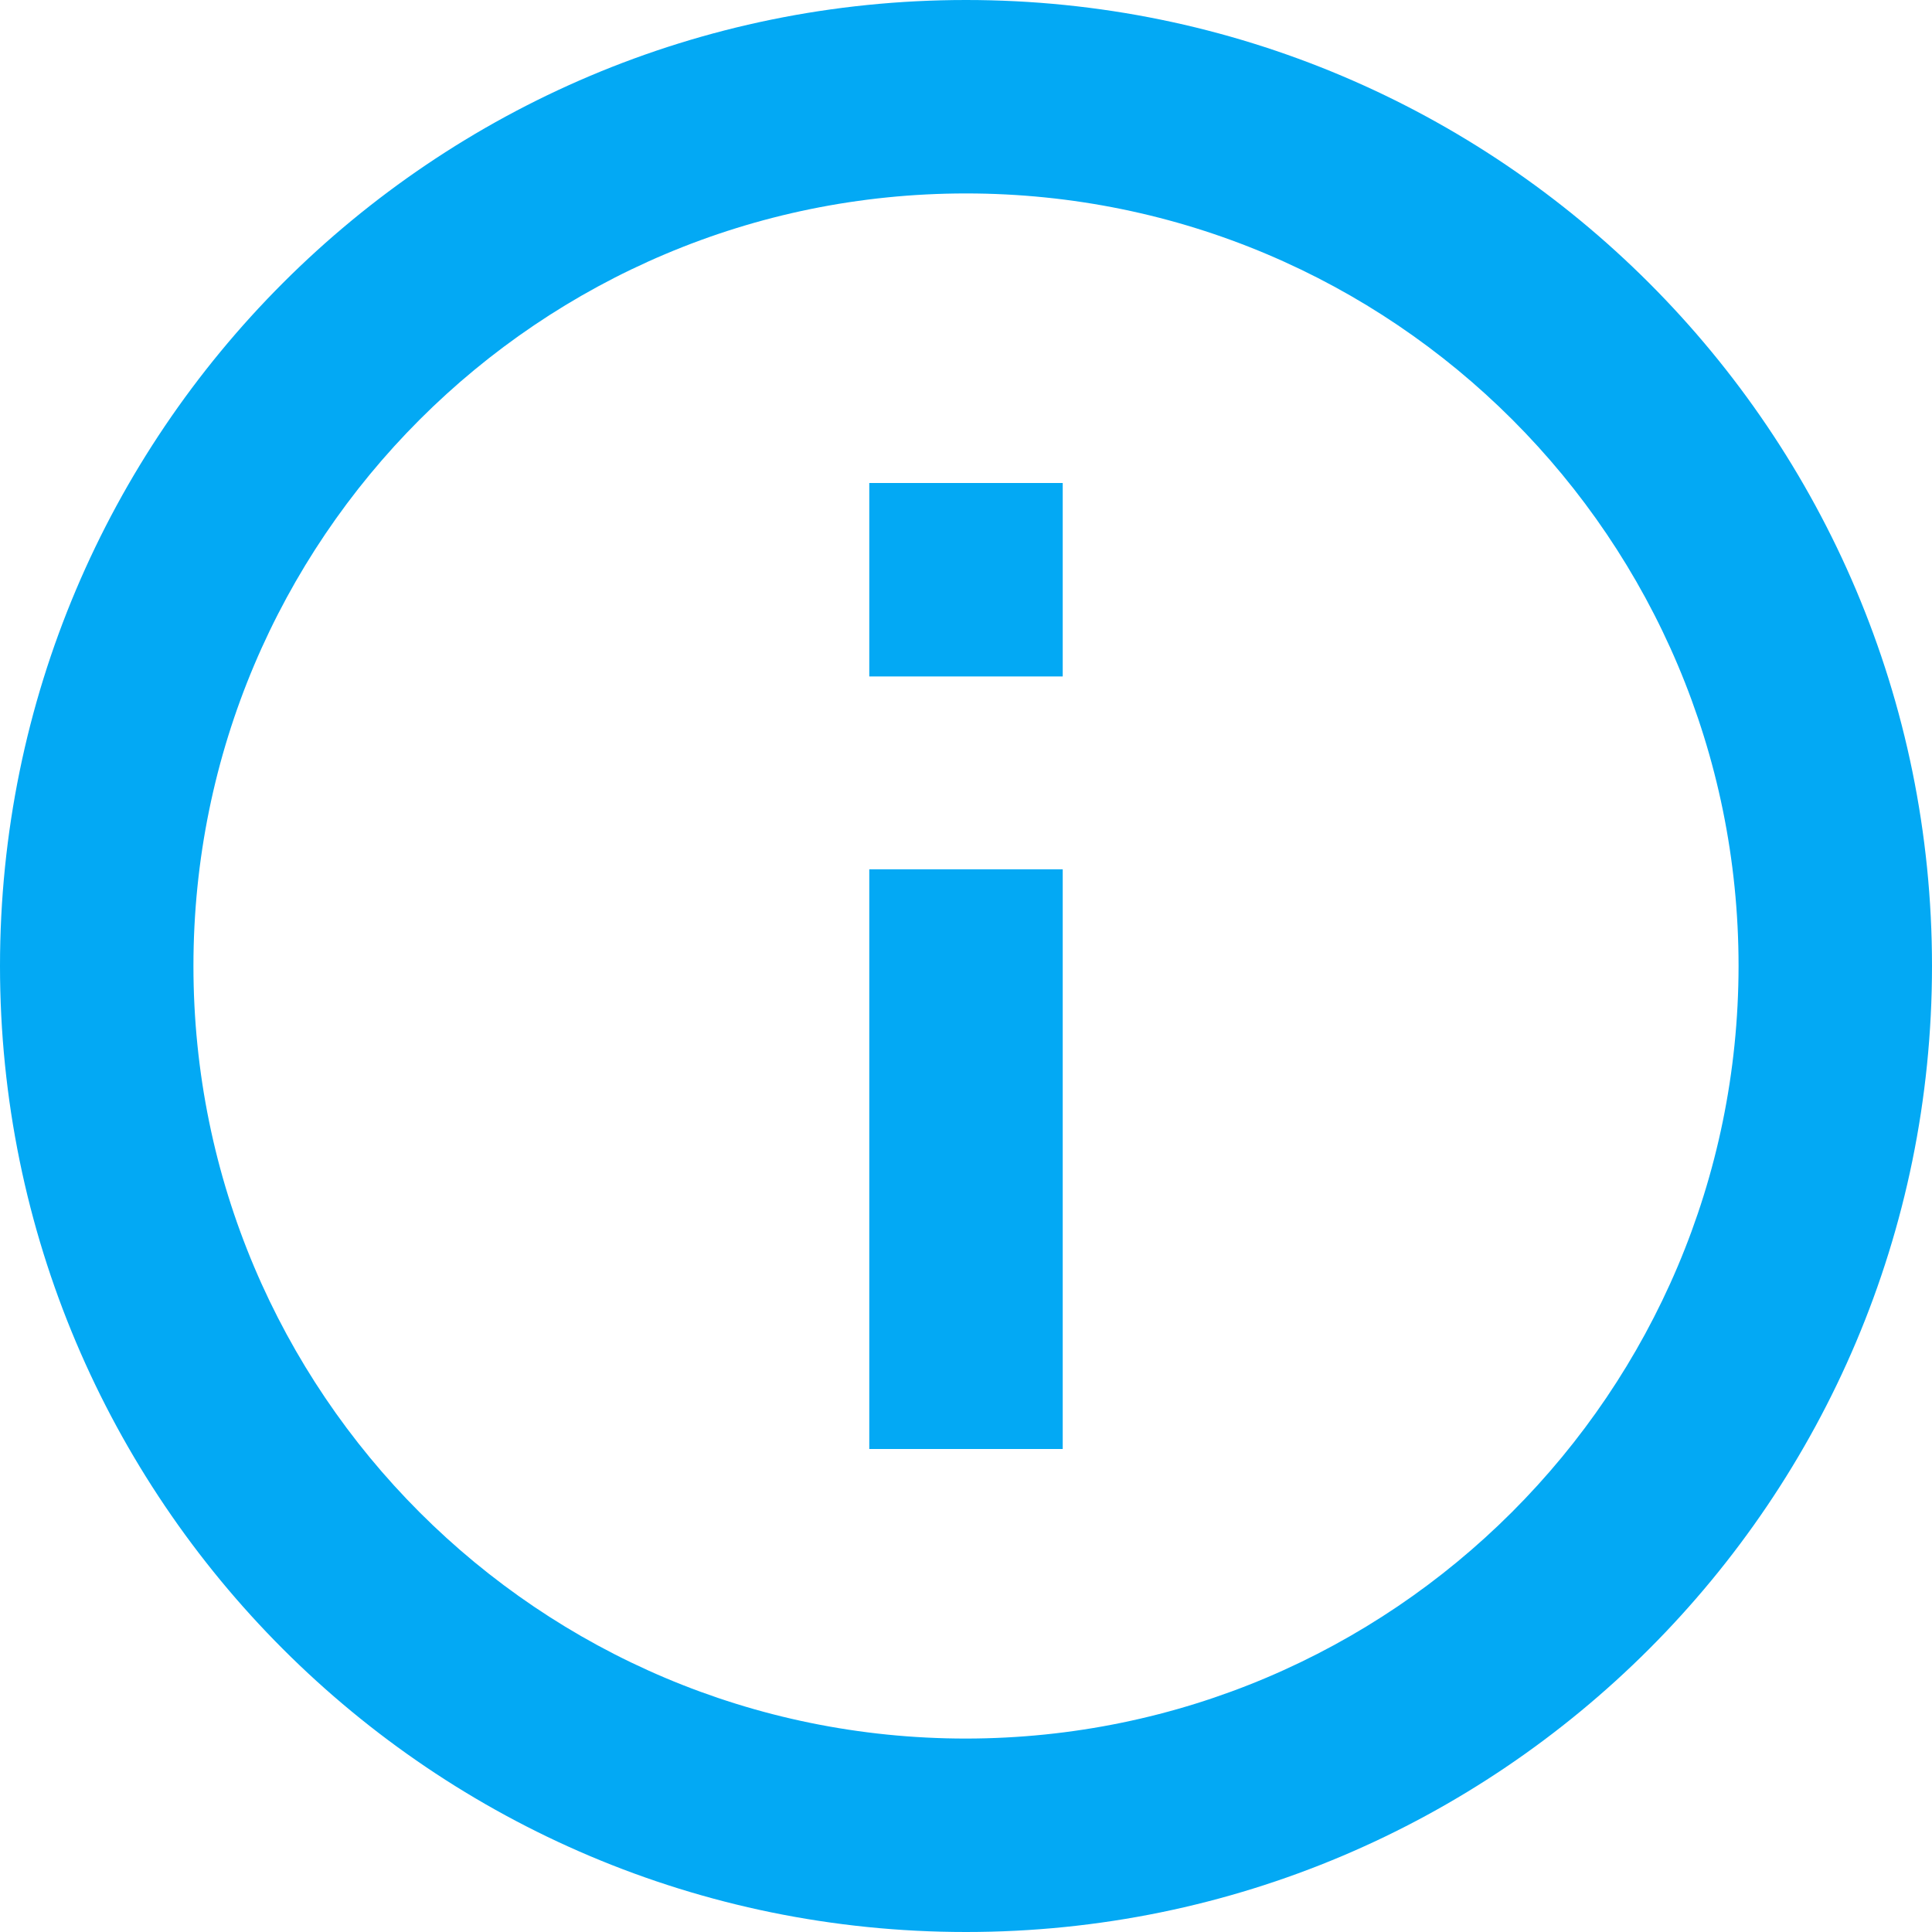
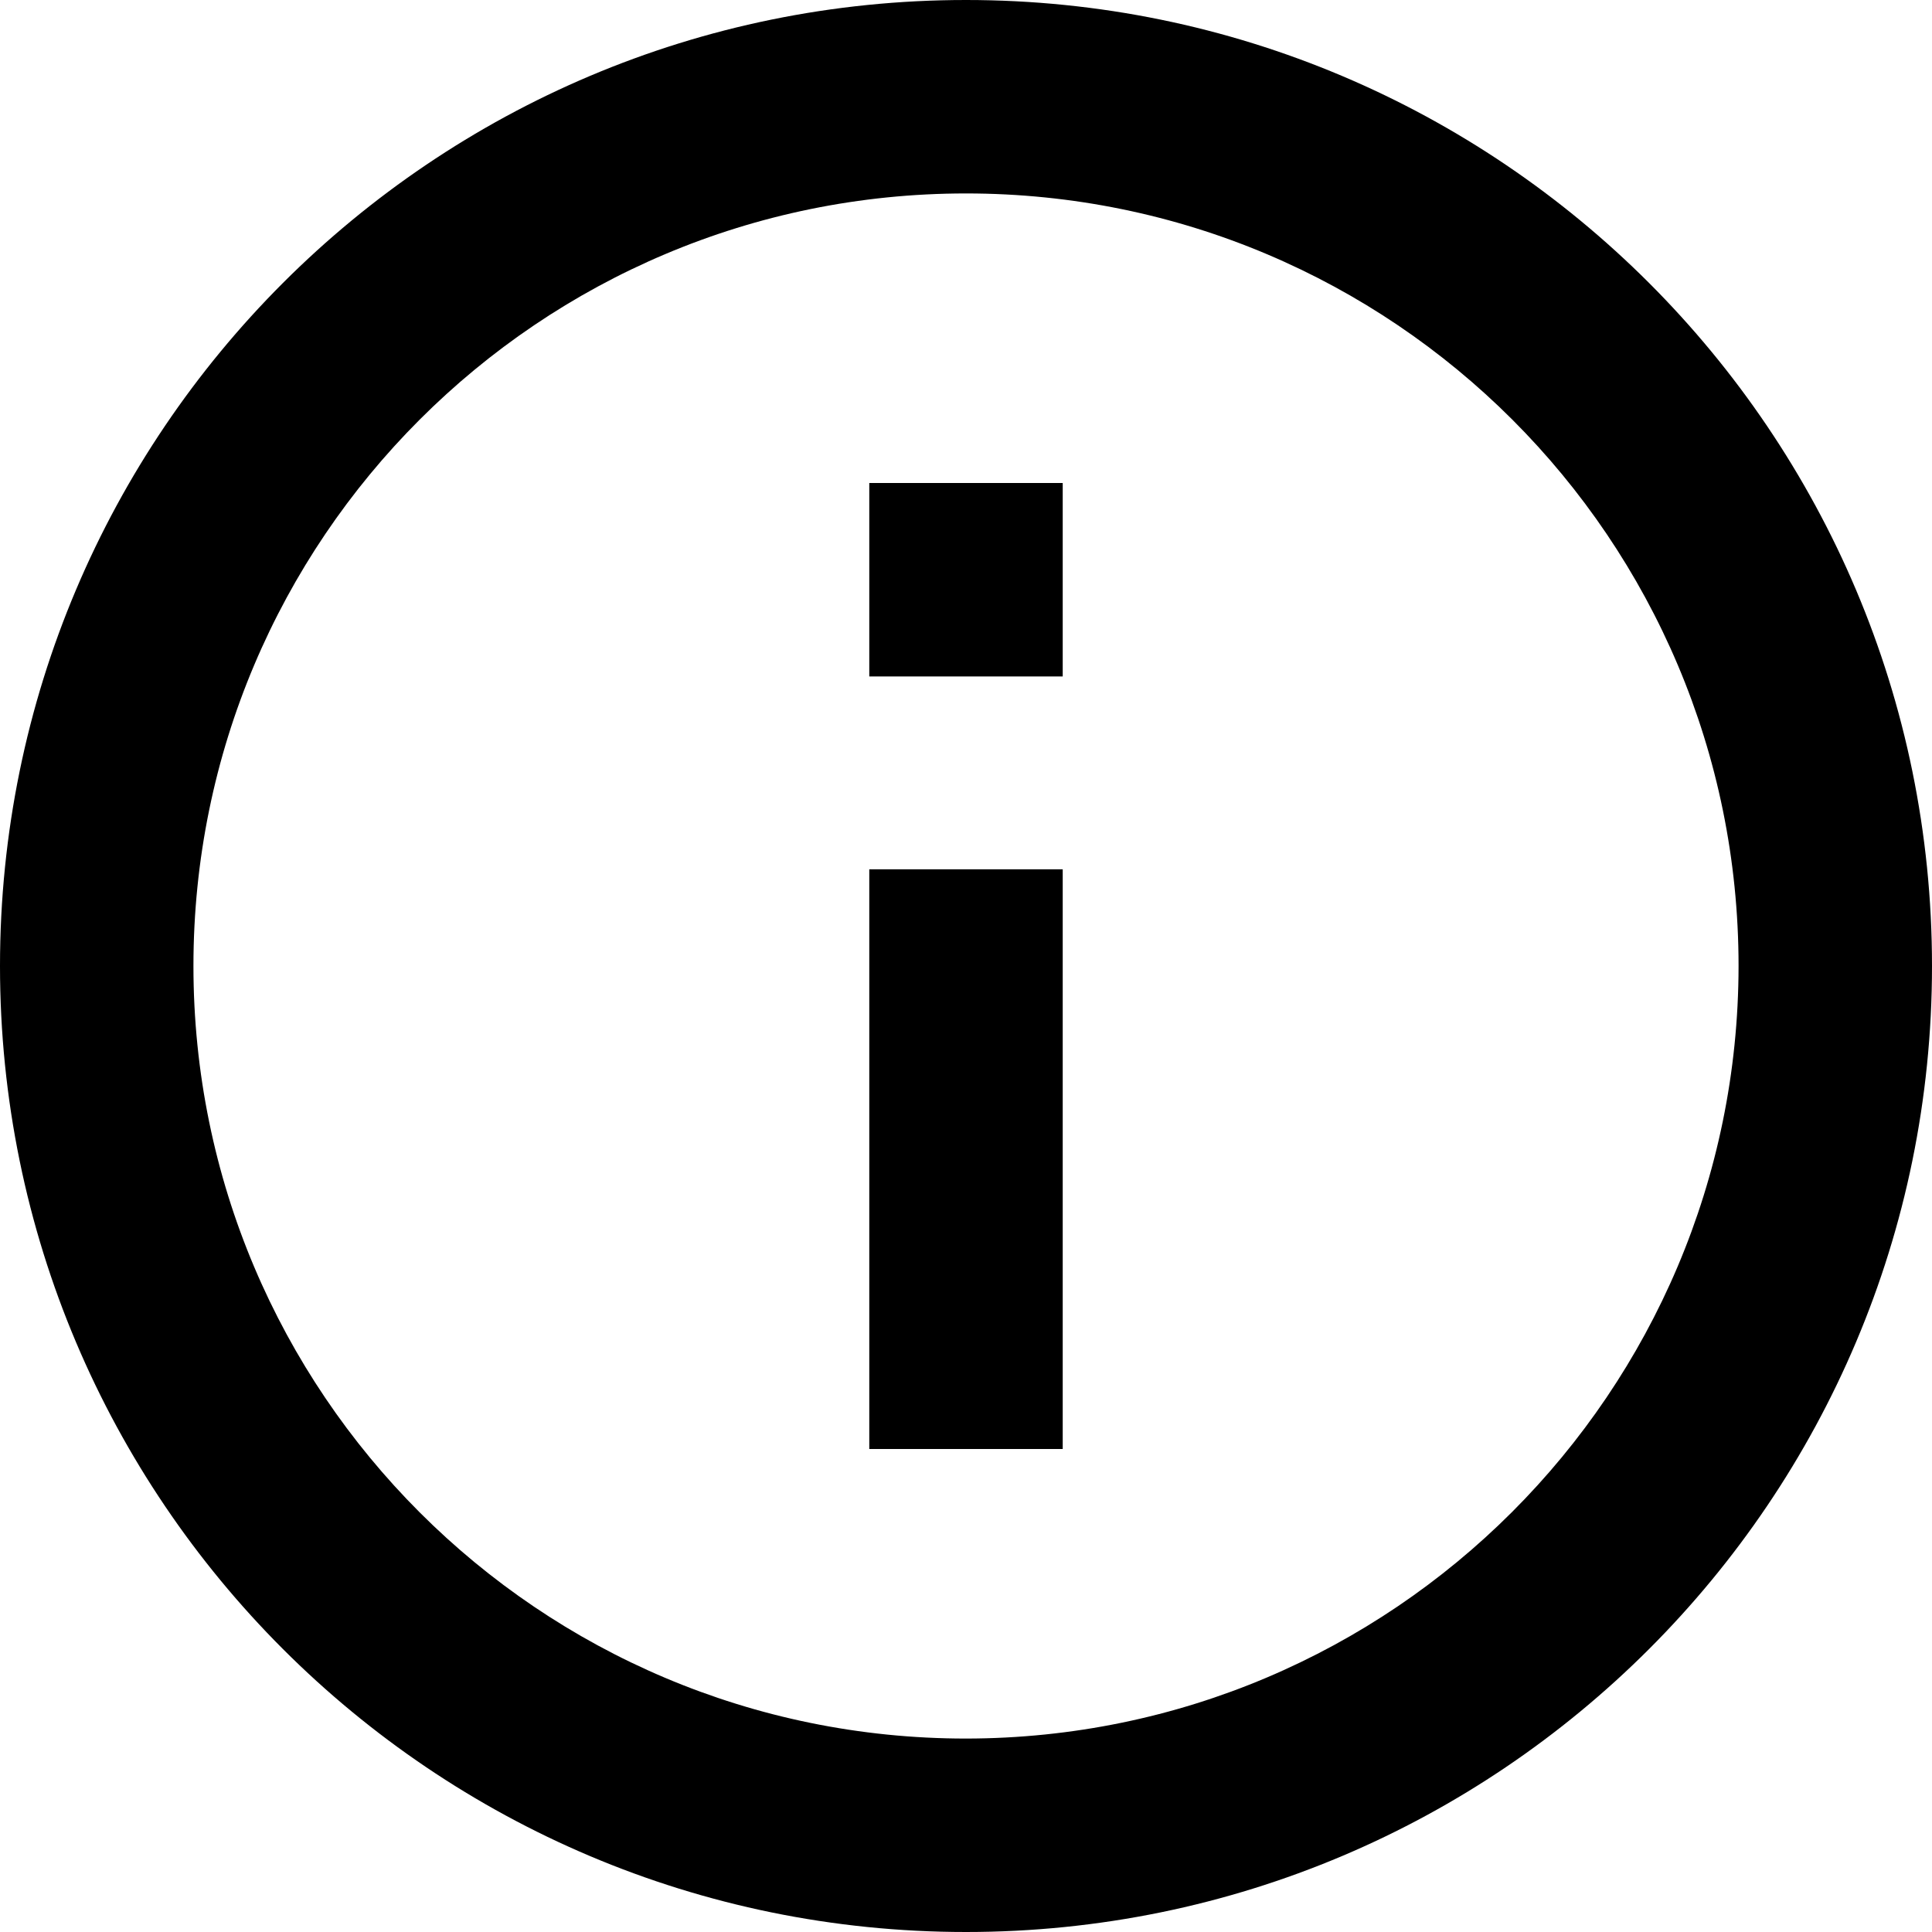
<svg xmlns="http://www.w3.org/2000/svg" width="16pt" height="16pt" viewBox="0 0 16 16" version="1.1">
  <g id="surface1">
-     <path style=" stroke:none;fill-rule:nonzero;fill:rgb(1.176%,66.275%,95.686%);fill-opacity:1;" d="M 7.199 12 L 8.801 12 L 8.801 7.199 L 7.199 7.199 Z M 8 0 C 3.582 0 0 3.582 0 8 C 0 12.418 3.582 16 8 16 C 12.418 16 16 12.418 16 8 C 16 3.582 12.418 0 8 0 Z M 8 14.398 C 4.465 14.398 1.602 11.535 1.602 8 C 1.602 4.465 4.465 1.602 8 1.602 C 11.535 1.602 14.398 4.465 14.398 8 C 14.395 11.531 11.531 14.395 8 14.398 Z M 7.199 5.602 L 8.801 5.602 L 8.801 4 L 7.199 4 Z M 7.199 5.602 " />
+     <path d="M 7.199 12 L 8.801 12 L 8.801 7.199 L 7.199 7.199 Z M 8 0 C 3.582 0 0 3.582 0 8 C 0 12.418 3.582 16 8 16 C 12.418 16 16 12.418 16 8 C 16 3.582 12.418 0 8 0 Z M 8 14.398 C 4.465 14.398 1.602 11.535 1.602 8 C 1.602 4.465 4.465 1.602 8 1.602 C 11.535 1.602 14.398 4.465 14.398 8 C 14.395 11.531 11.531 14.395 8 14.398 Z M 7.199 5.602 L 8.801 5.602 L 8.801 4 L 7.199 4 Z M 7.199 5.602 " />
  </g>
</svg>
